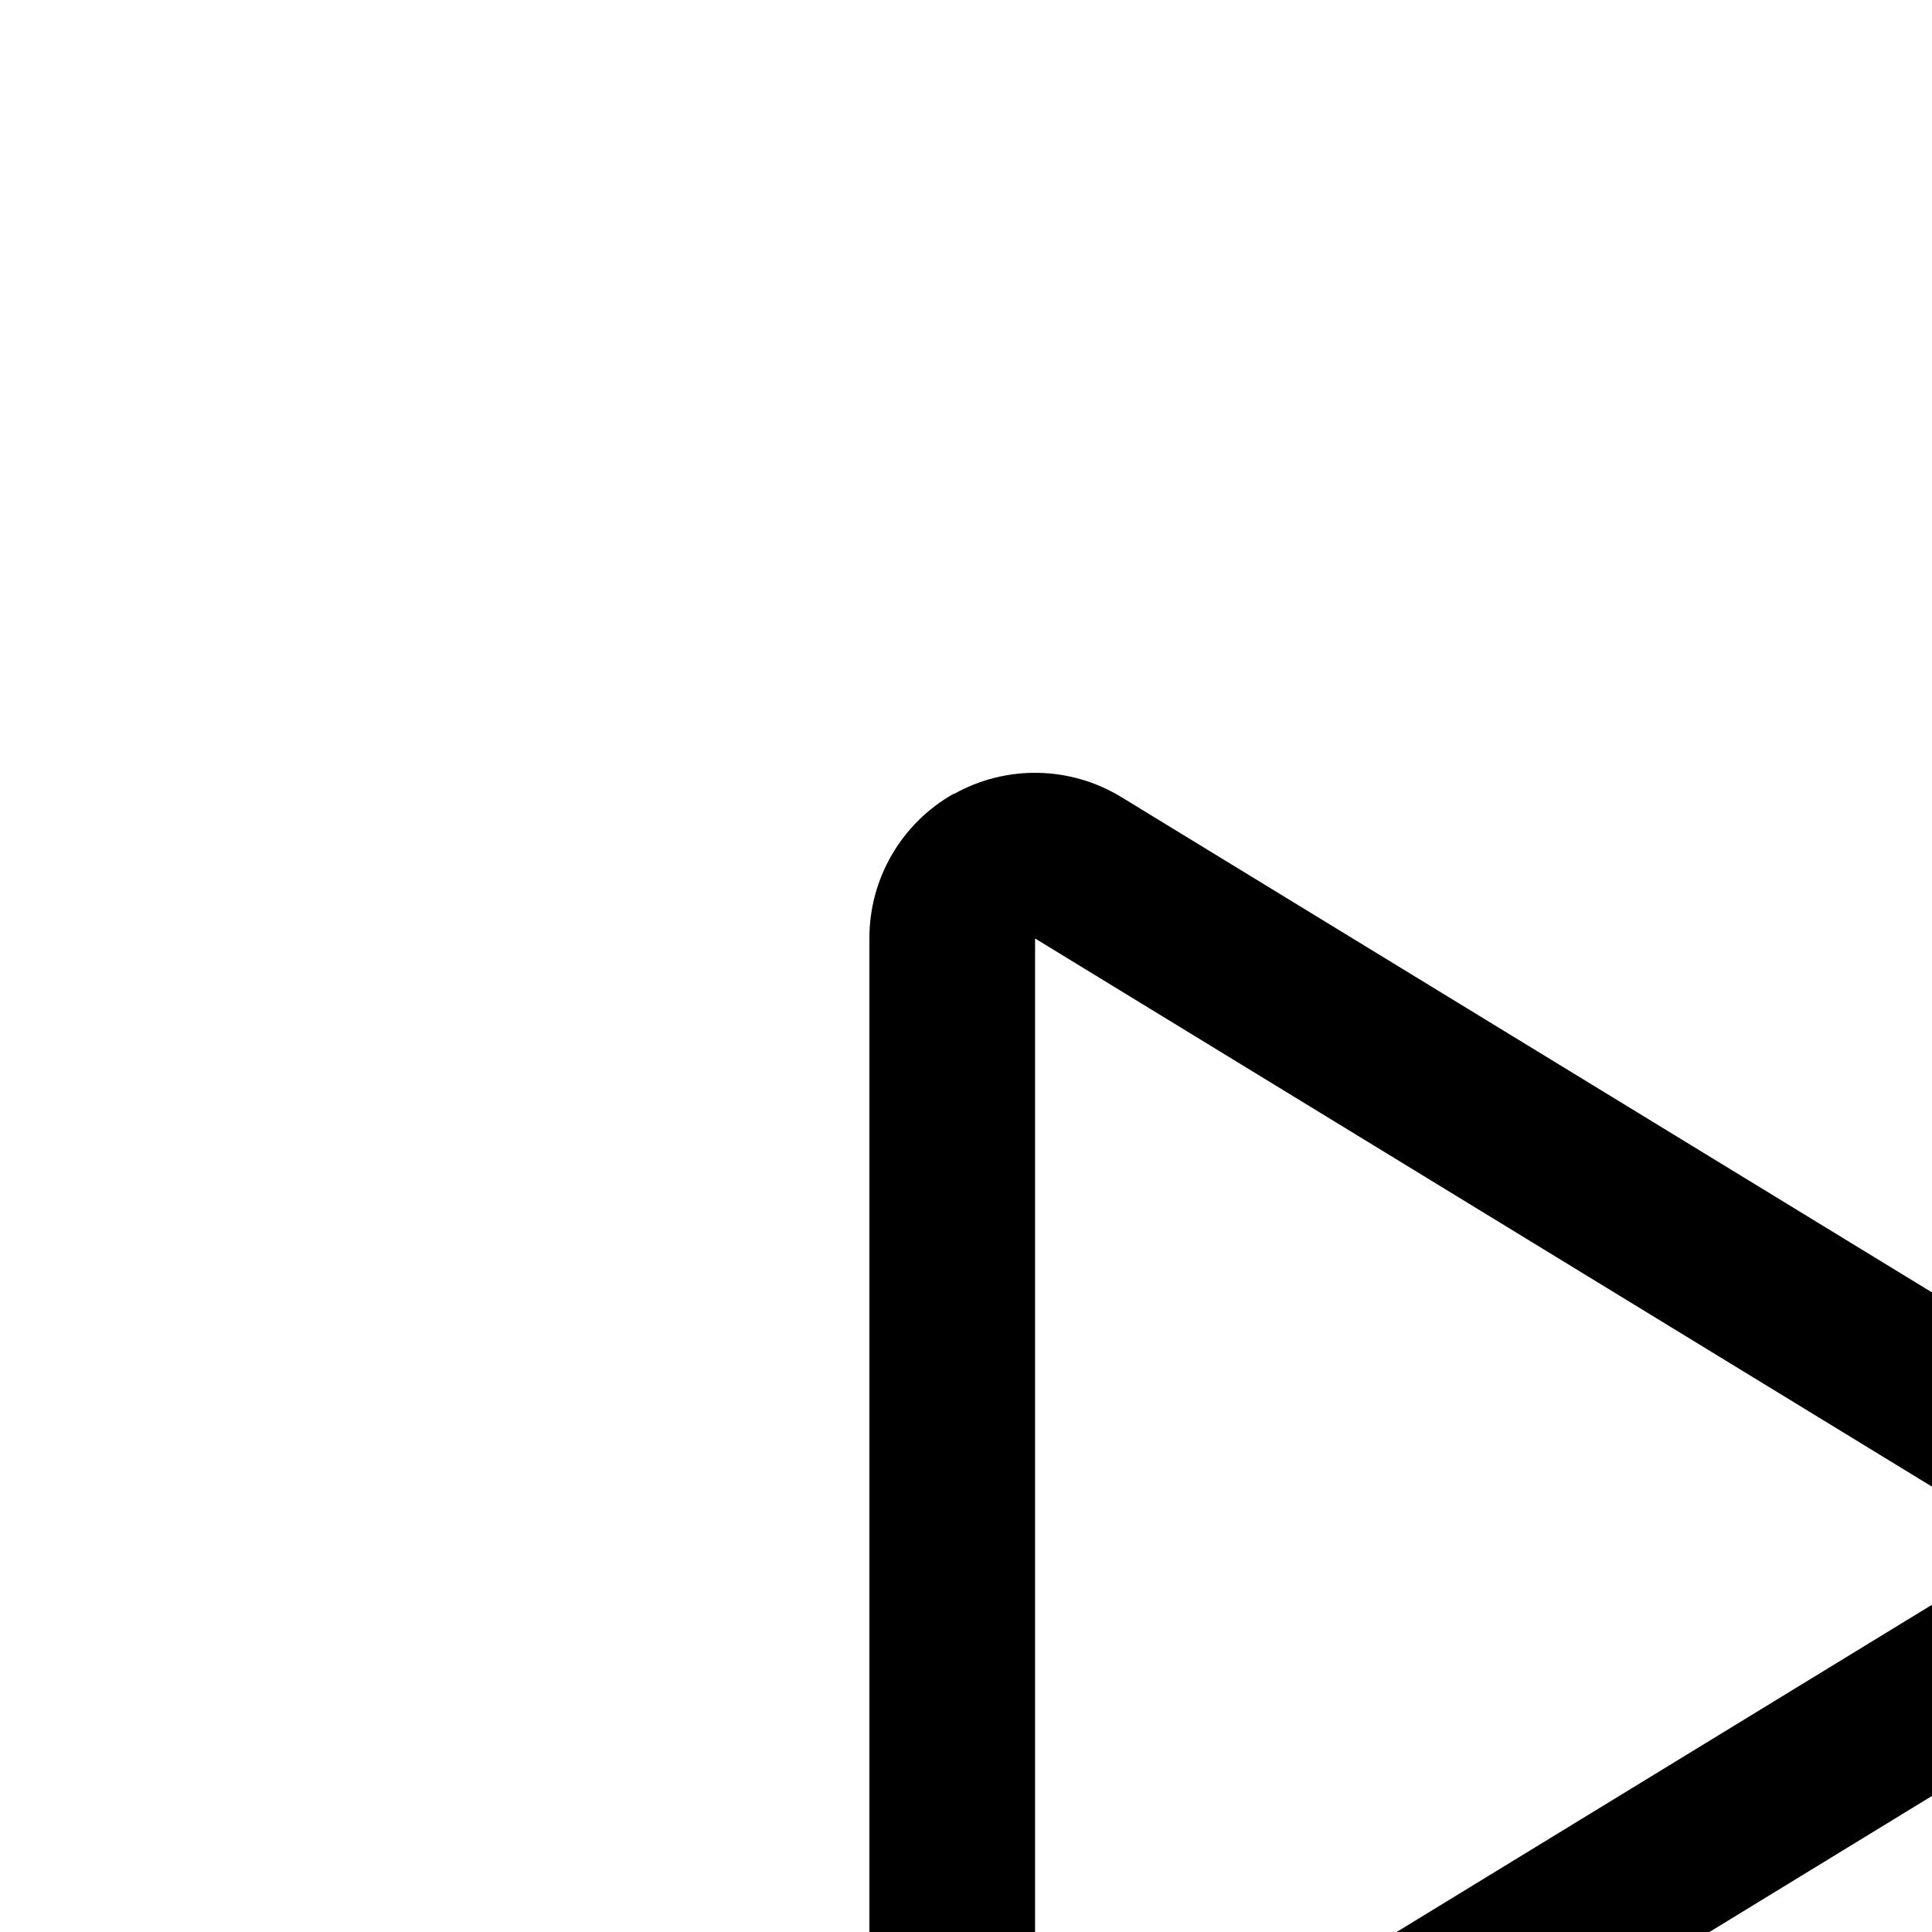
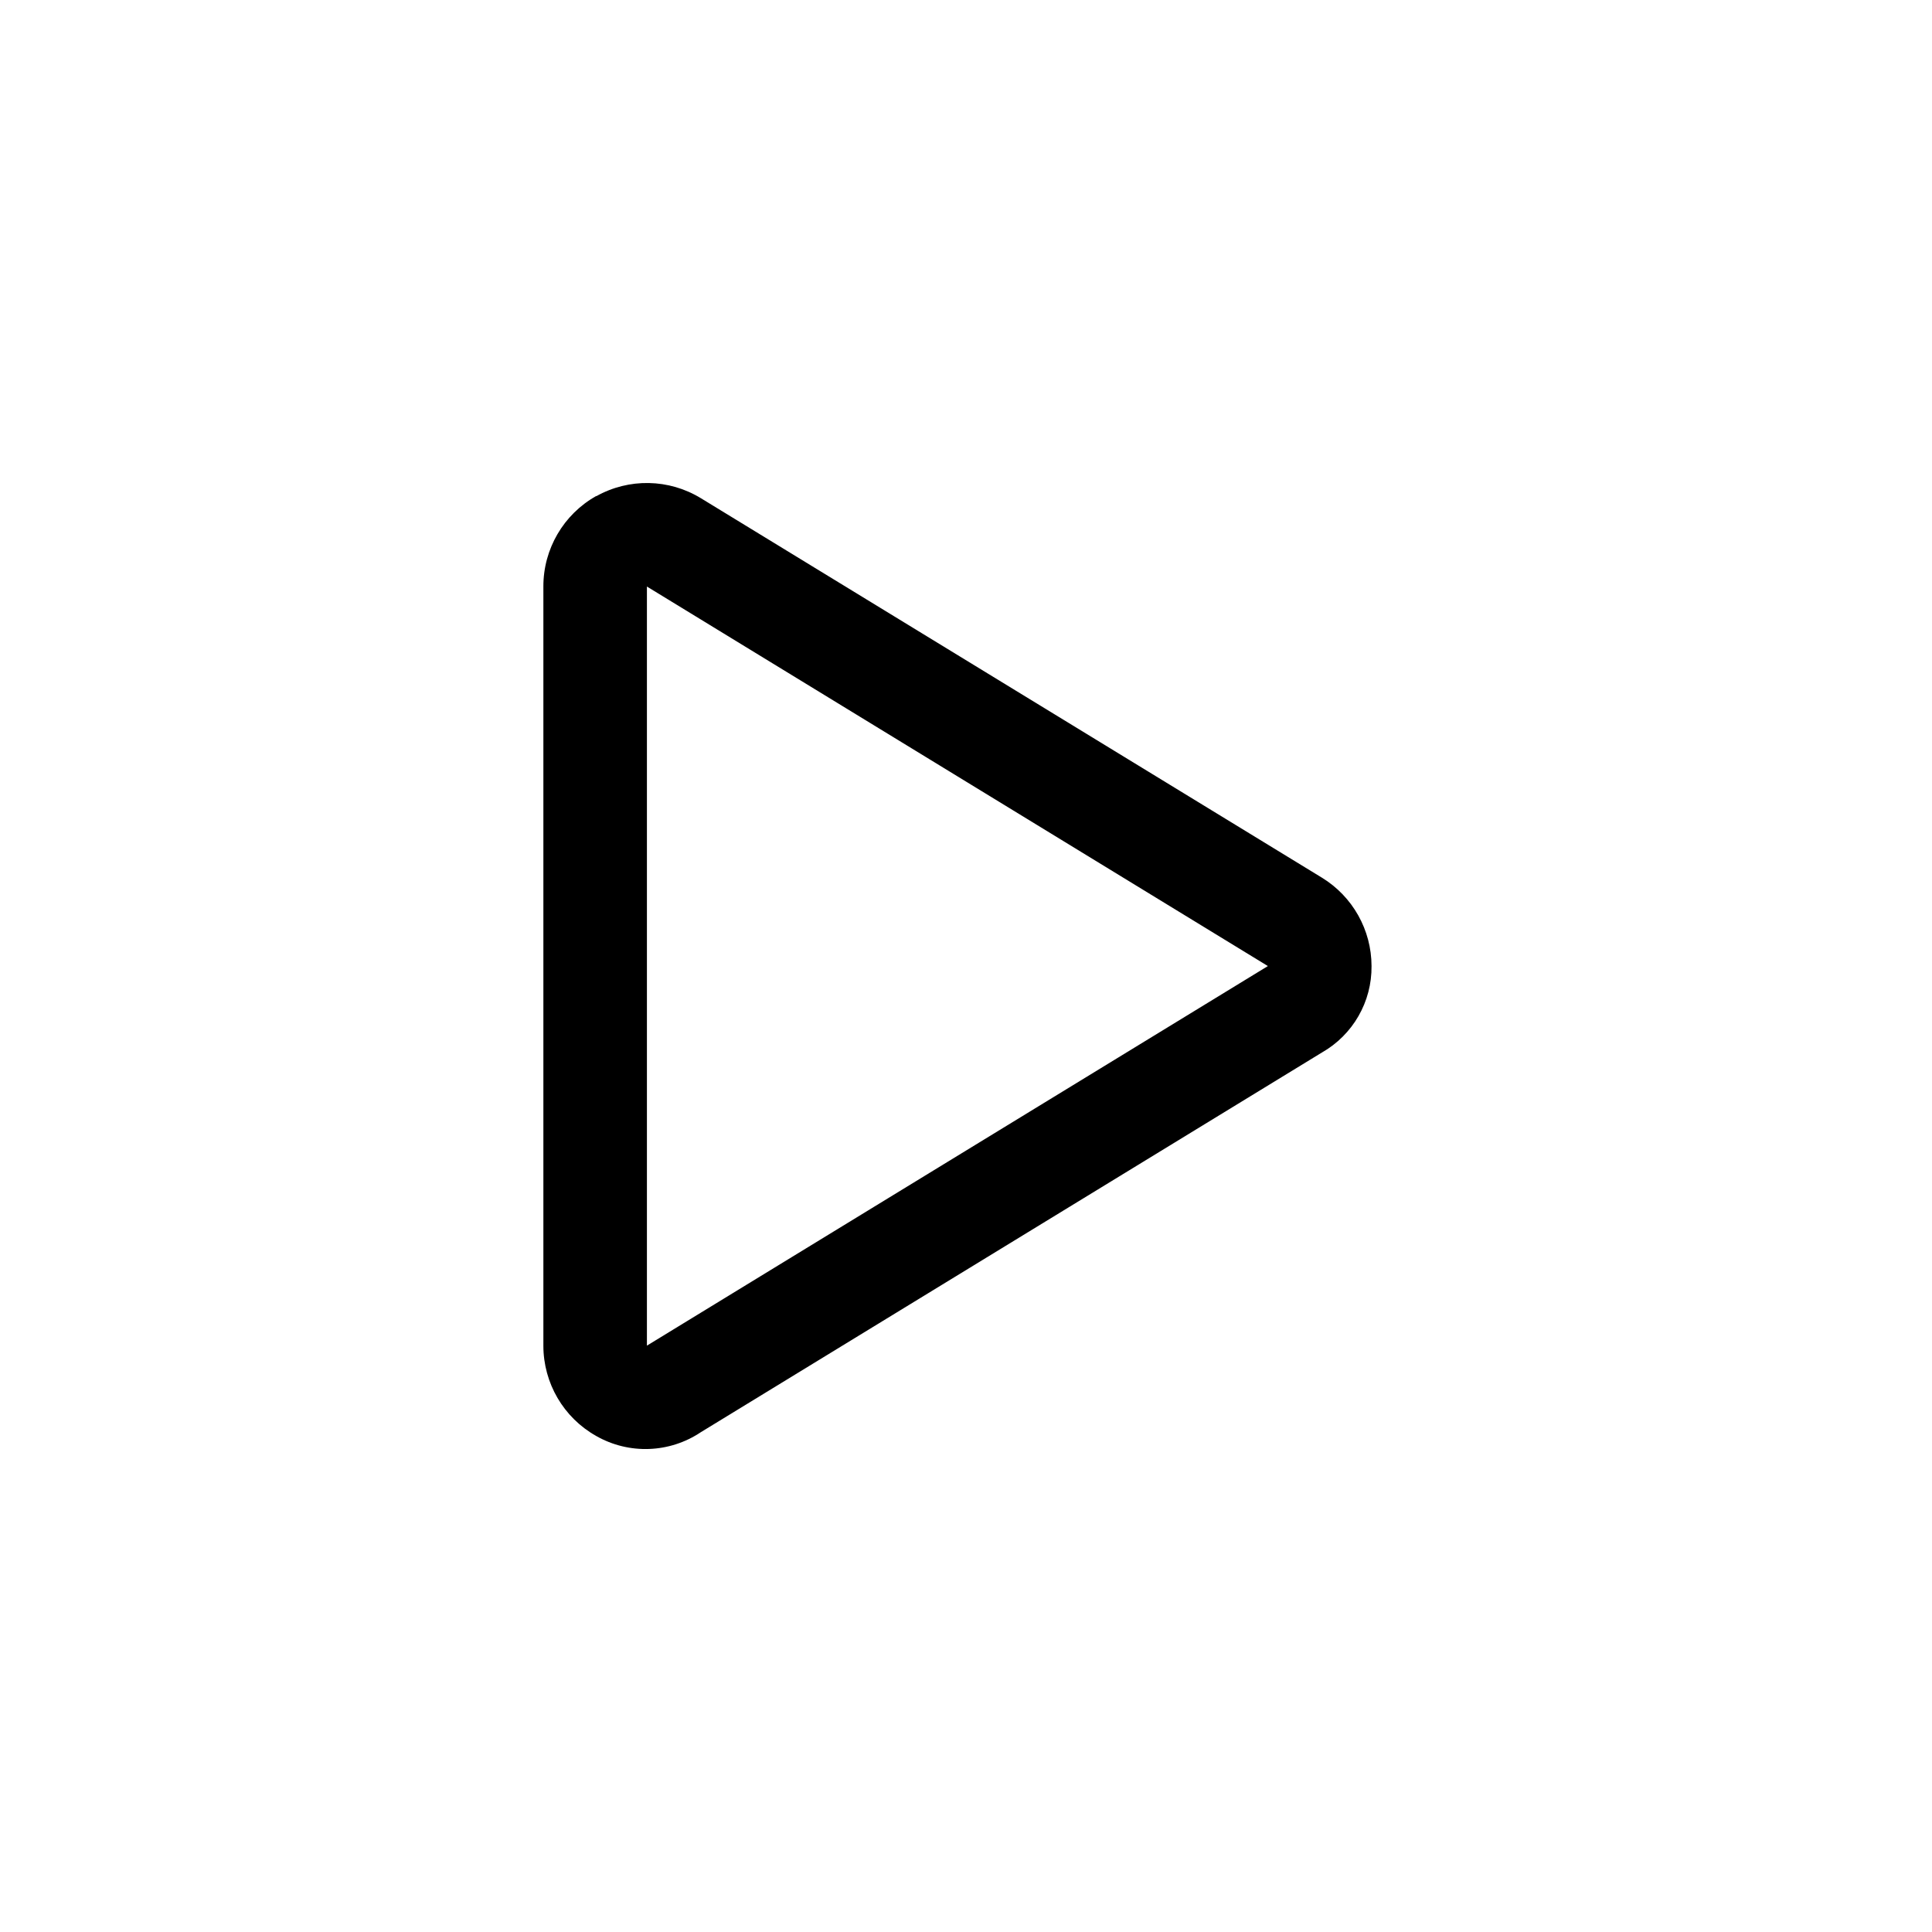
- <svg xmlns="http://www.w3.org/2000/svg" id="Icon-Video" width="16" height="16" viewBox="0 0 20 20">
+ <svg xmlns="http://www.w3.org/2000/svg" id="Icon-Video" width="32" height="32" viewBox="0 0 32 32">
  <rect id="Rectangle_8151" data-name="Rectangle 8151" width="32" height="32" fill="none" />
  <path id="play-regular" d="M.876,32.218a1.715,1.715,0,0,1,1.733.033l10.286,6.285A1.72,1.72,0,0,1,13.717,40a1.628,1.628,0,0,1-.822,1.432L2.609,47.72a1.648,1.648,0,0,1-1.733.064A1.715,1.715,0,0,1,0,46.287V33.714a1.715,1.715,0,0,1,.876-1.5Zm.839,14.069L12,40,1.715,33.714Z" transform="translate(9 -23.999)" />
</svg>
